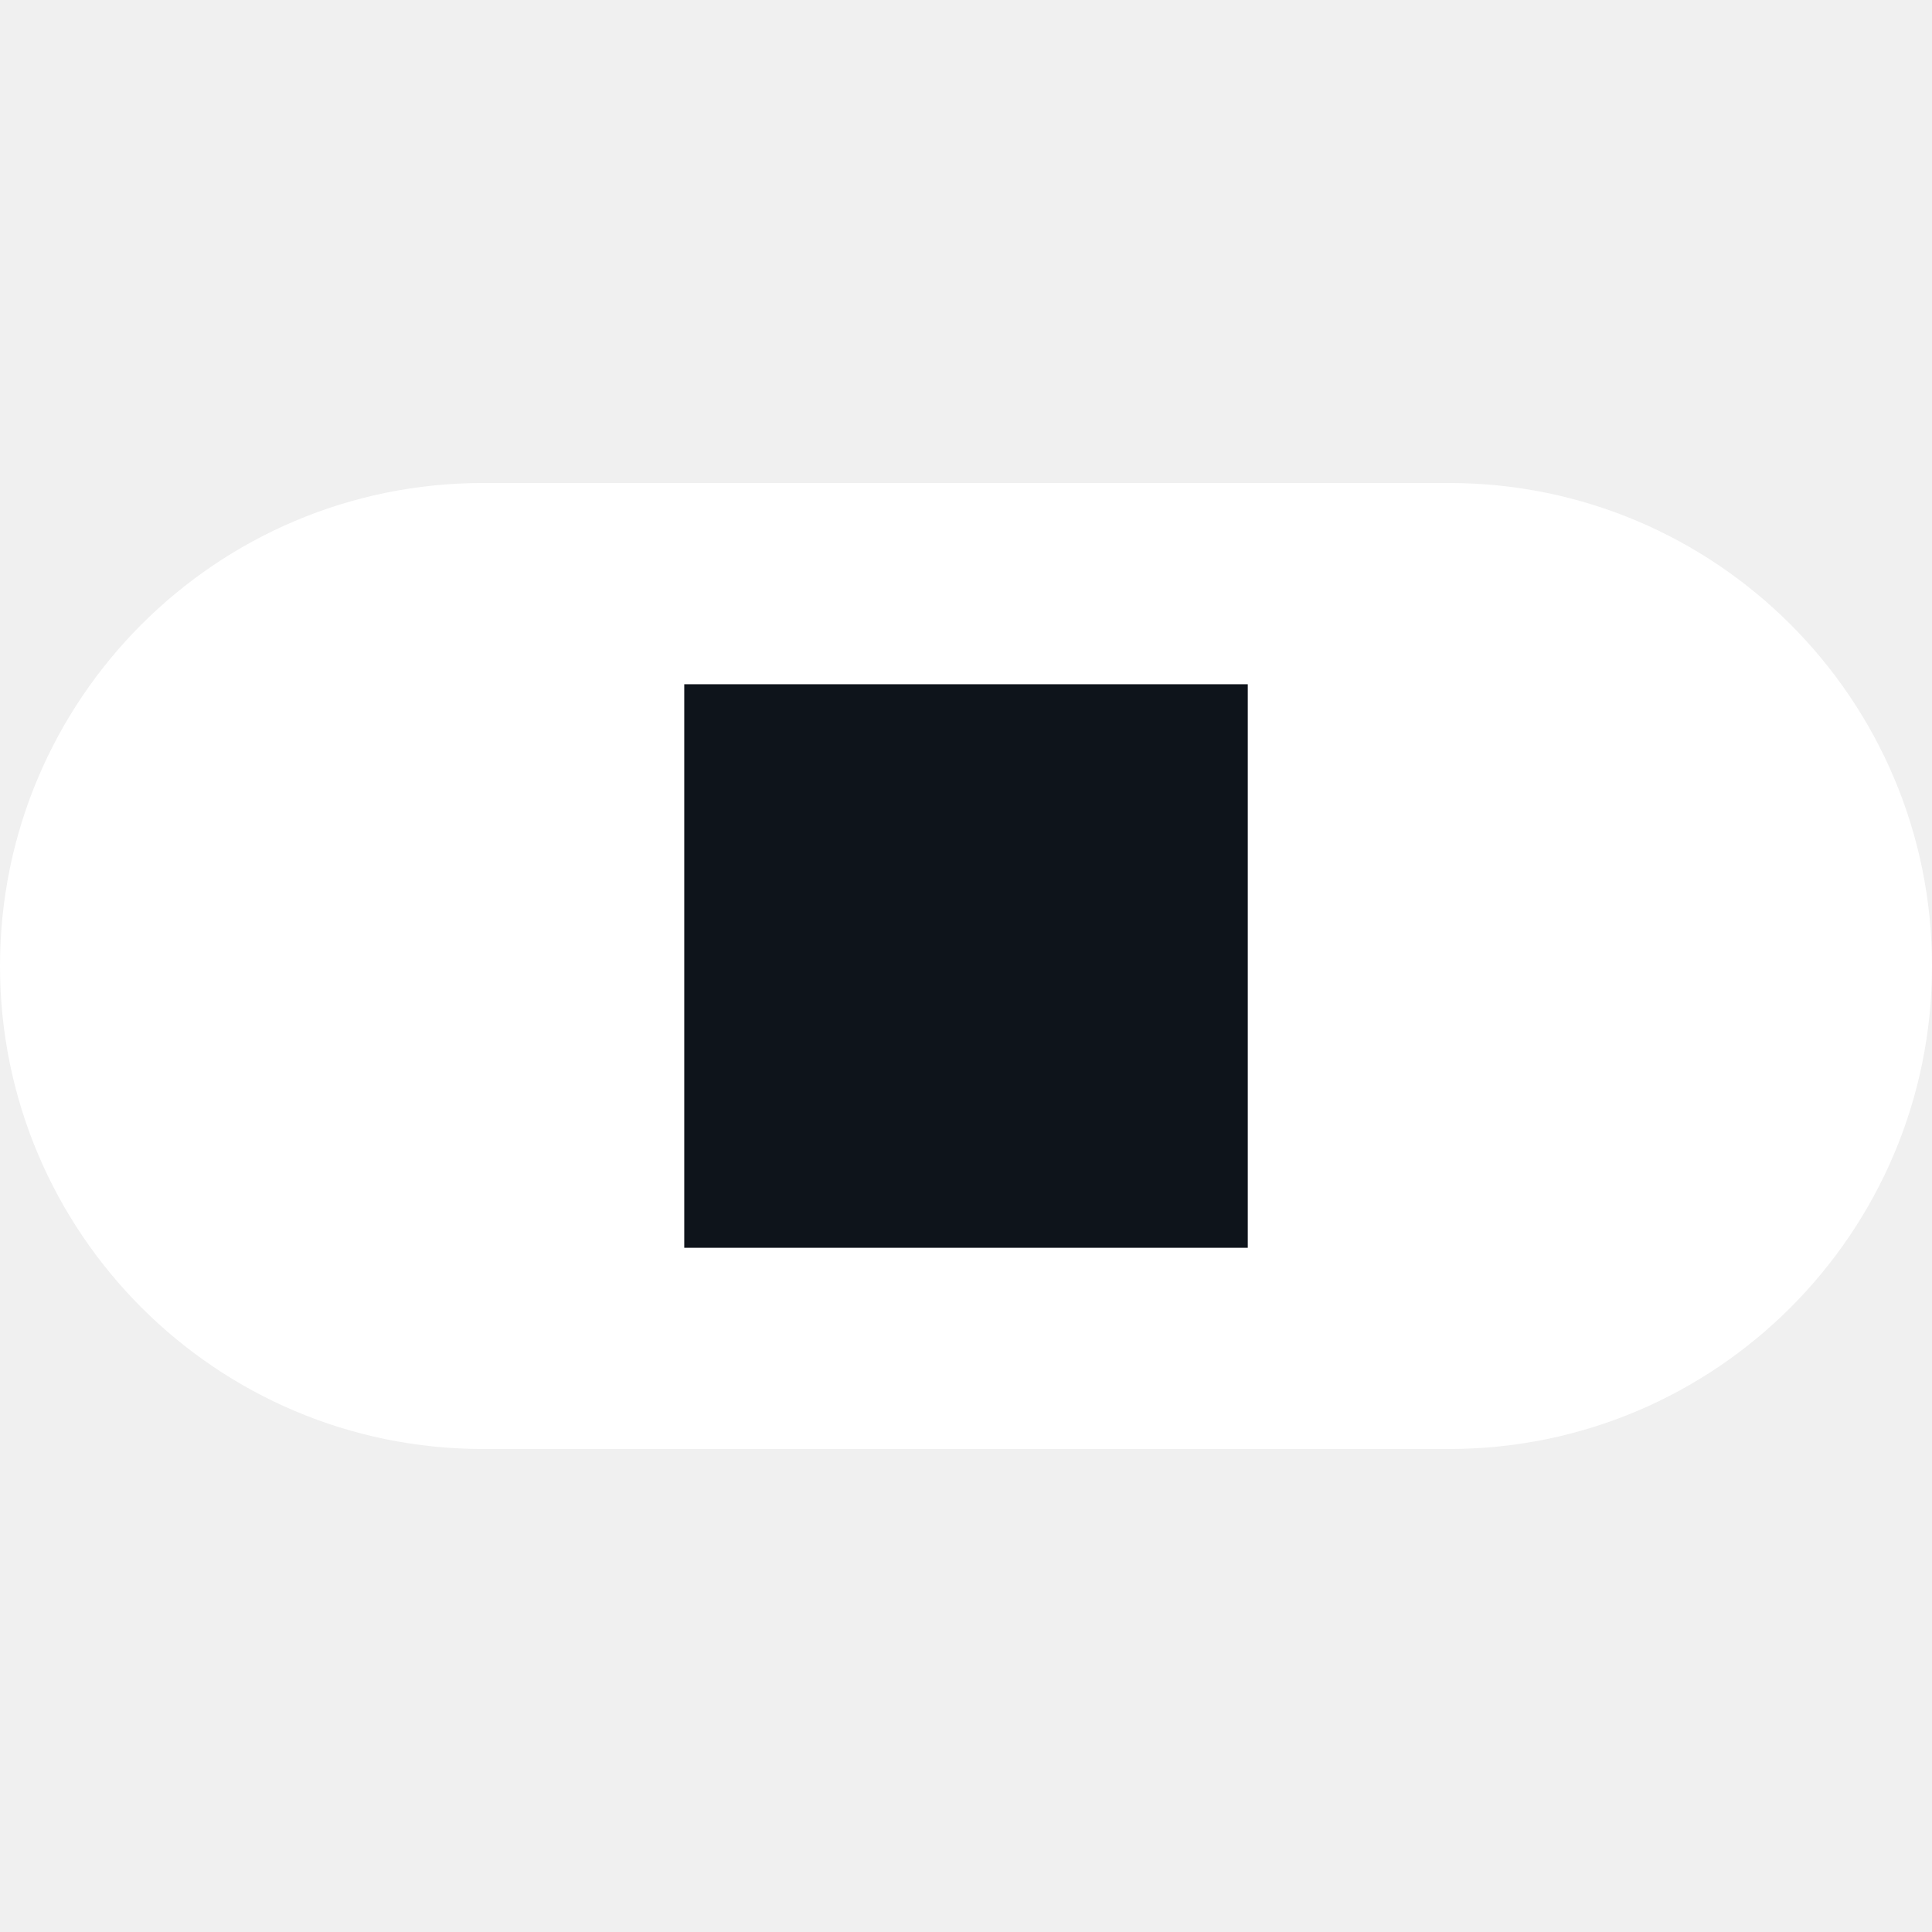
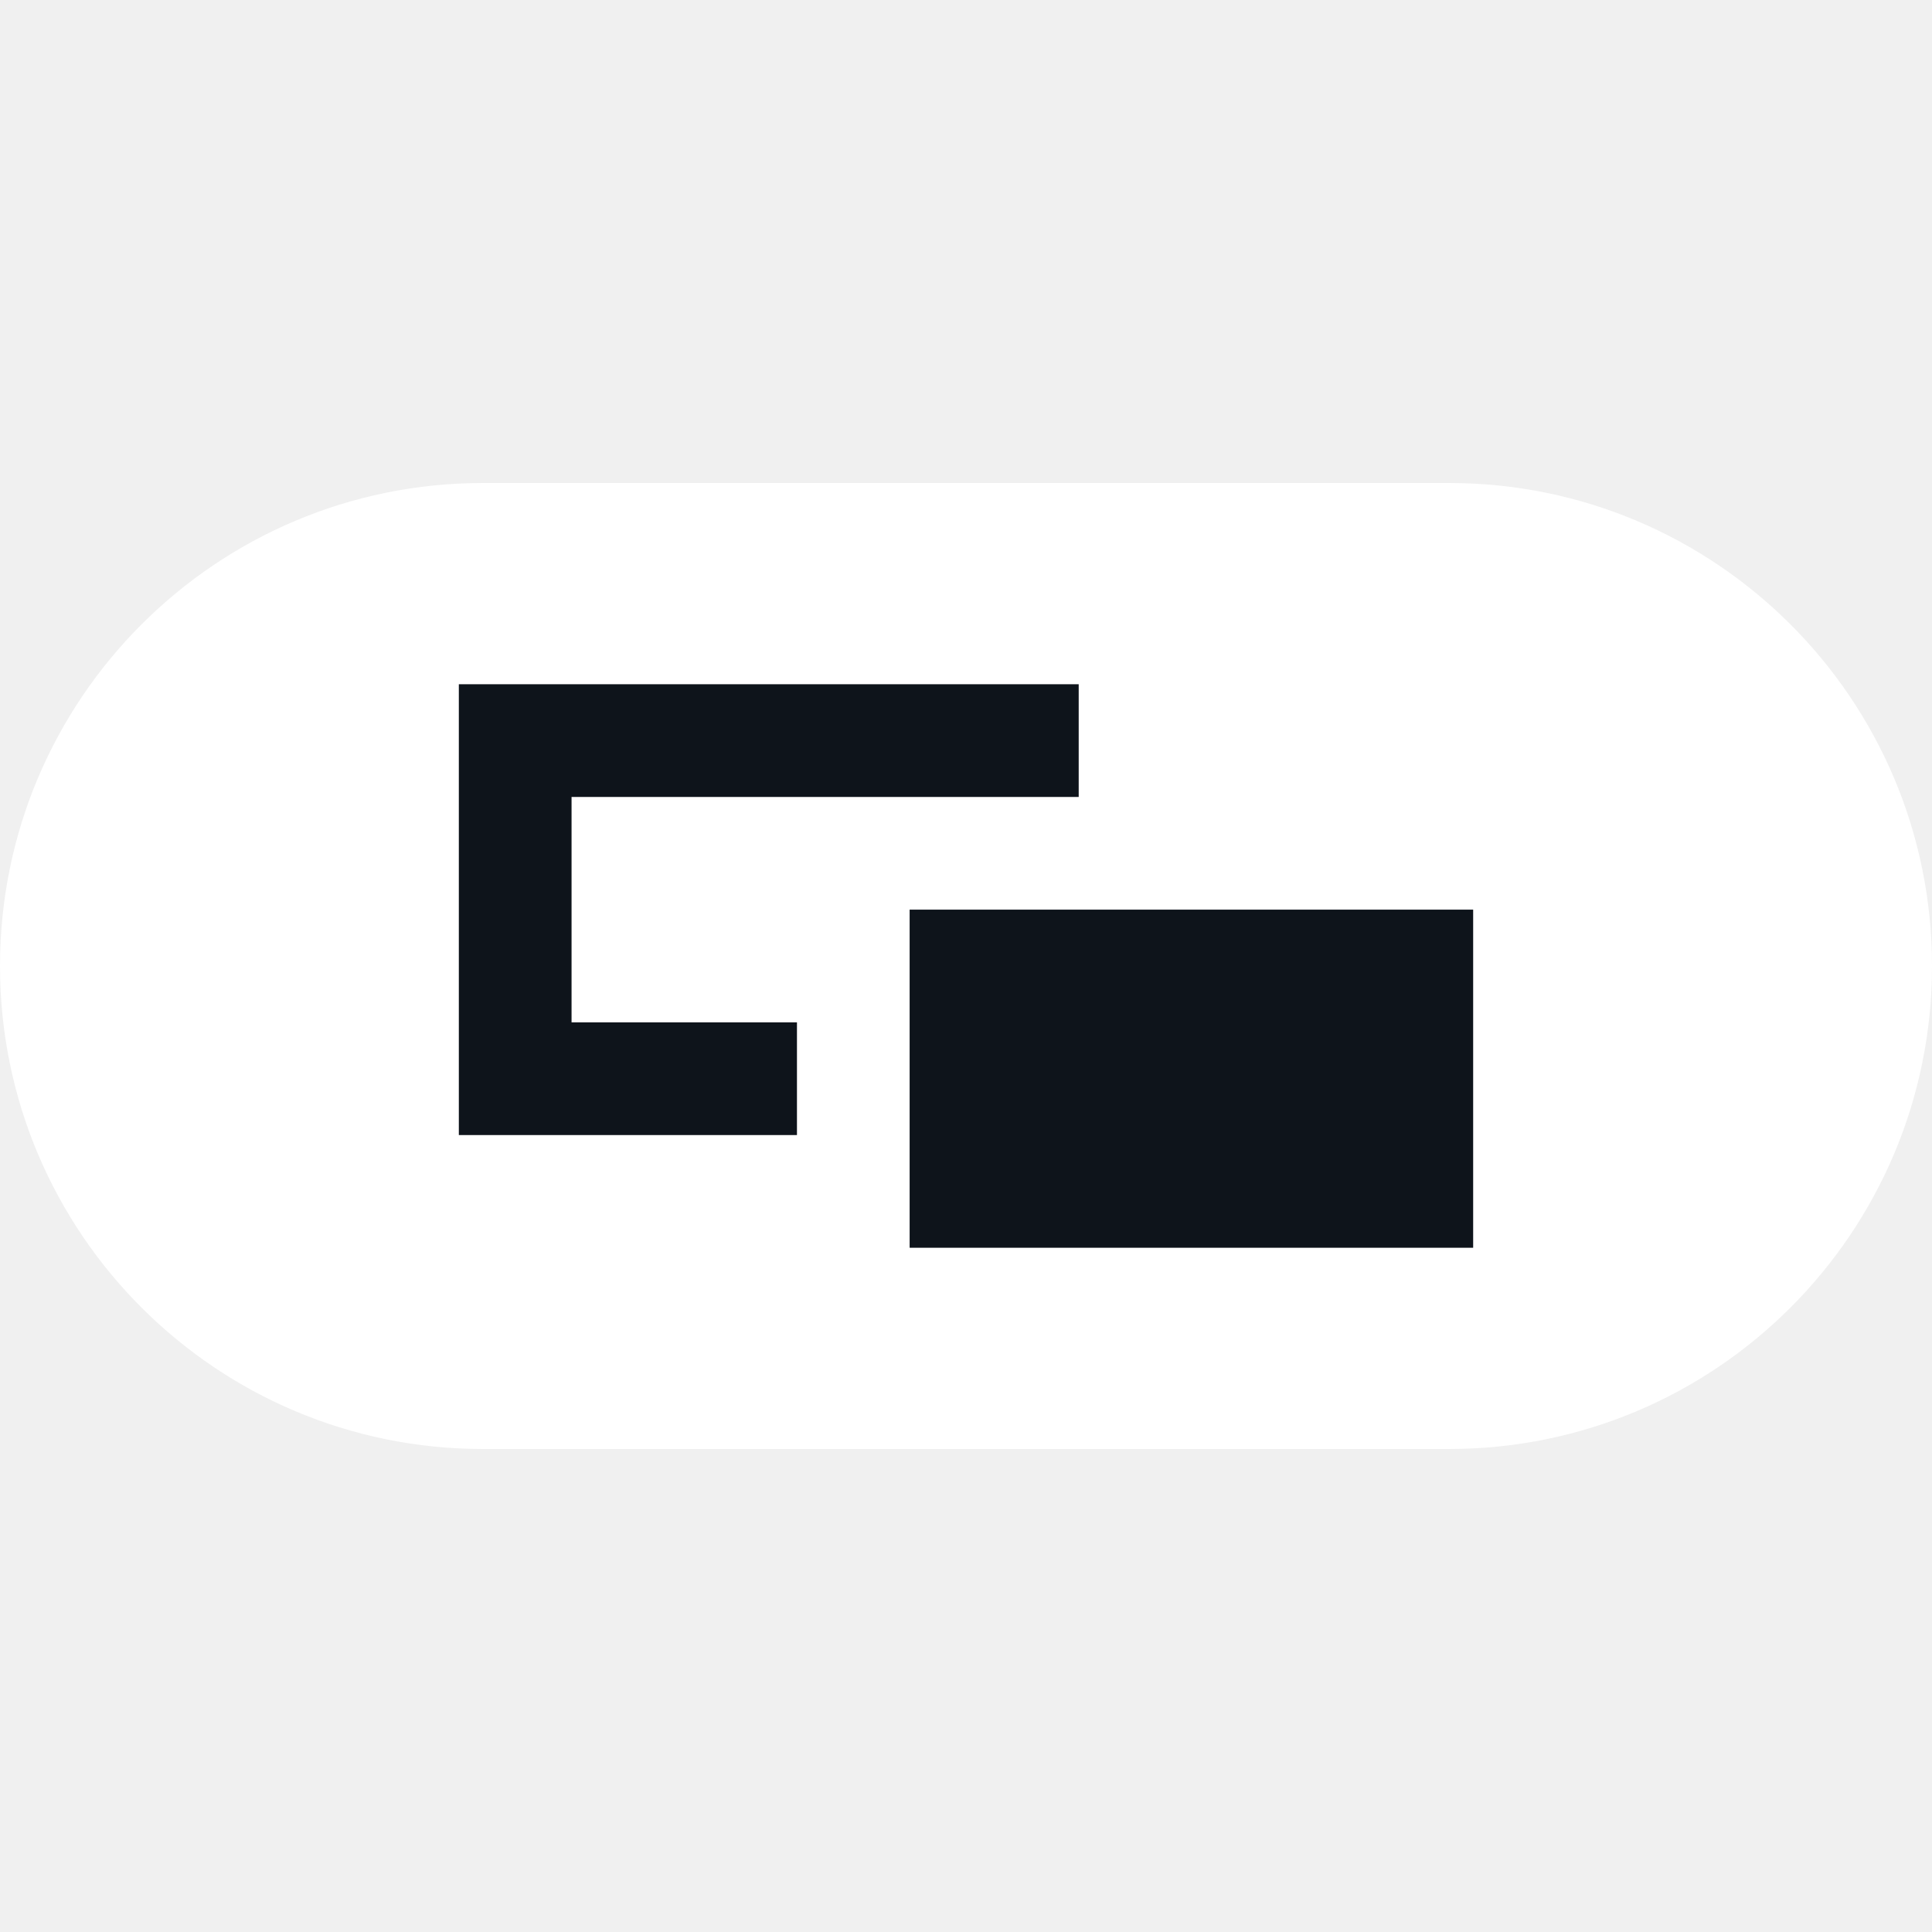
<svg xmlns="http://www.w3.org/2000/svg" width="64" height="64" viewBox="0 0 64 64" fill="none">
-   <path d="M0 32C0 23.163 7.163 16 16 16H48C56.837 16 64 23.163 64 32C64 40.837 56.837 48 48 48H16C7.163 48 0 40.837 0 32Z" fill="white" />
-   <rect x="22.667" y="22.667" width="18.667" height="18.667" fill="#0E141B" />
+   <path fill-rule="evenodd" clip-rule="evenodd" d="M16 16C7.163 16 0 23.163 0 32C0 40.837 7.163 48 16 48H48C56.837 48 64 40.837 64 32C64 23.163 56.837 16 48 16H16ZM15.2 22.667H35.733V26.4H18.933V33.867H26.4V37.6H15.2V22.667ZM30.133 30.133H48.8V41.333H30.133V30.133Z" fill="white" />
+   <path fill-rule="evenodd" clip-rule="evenodd" d="M35.733 22.667H15.2V37.6H26.4V33.867H18.933V26.4H35.733V22.667ZM48.8 30.133H30.133V41.333H48.8V30.133Z" fill="#0E141B" />
</svg>
